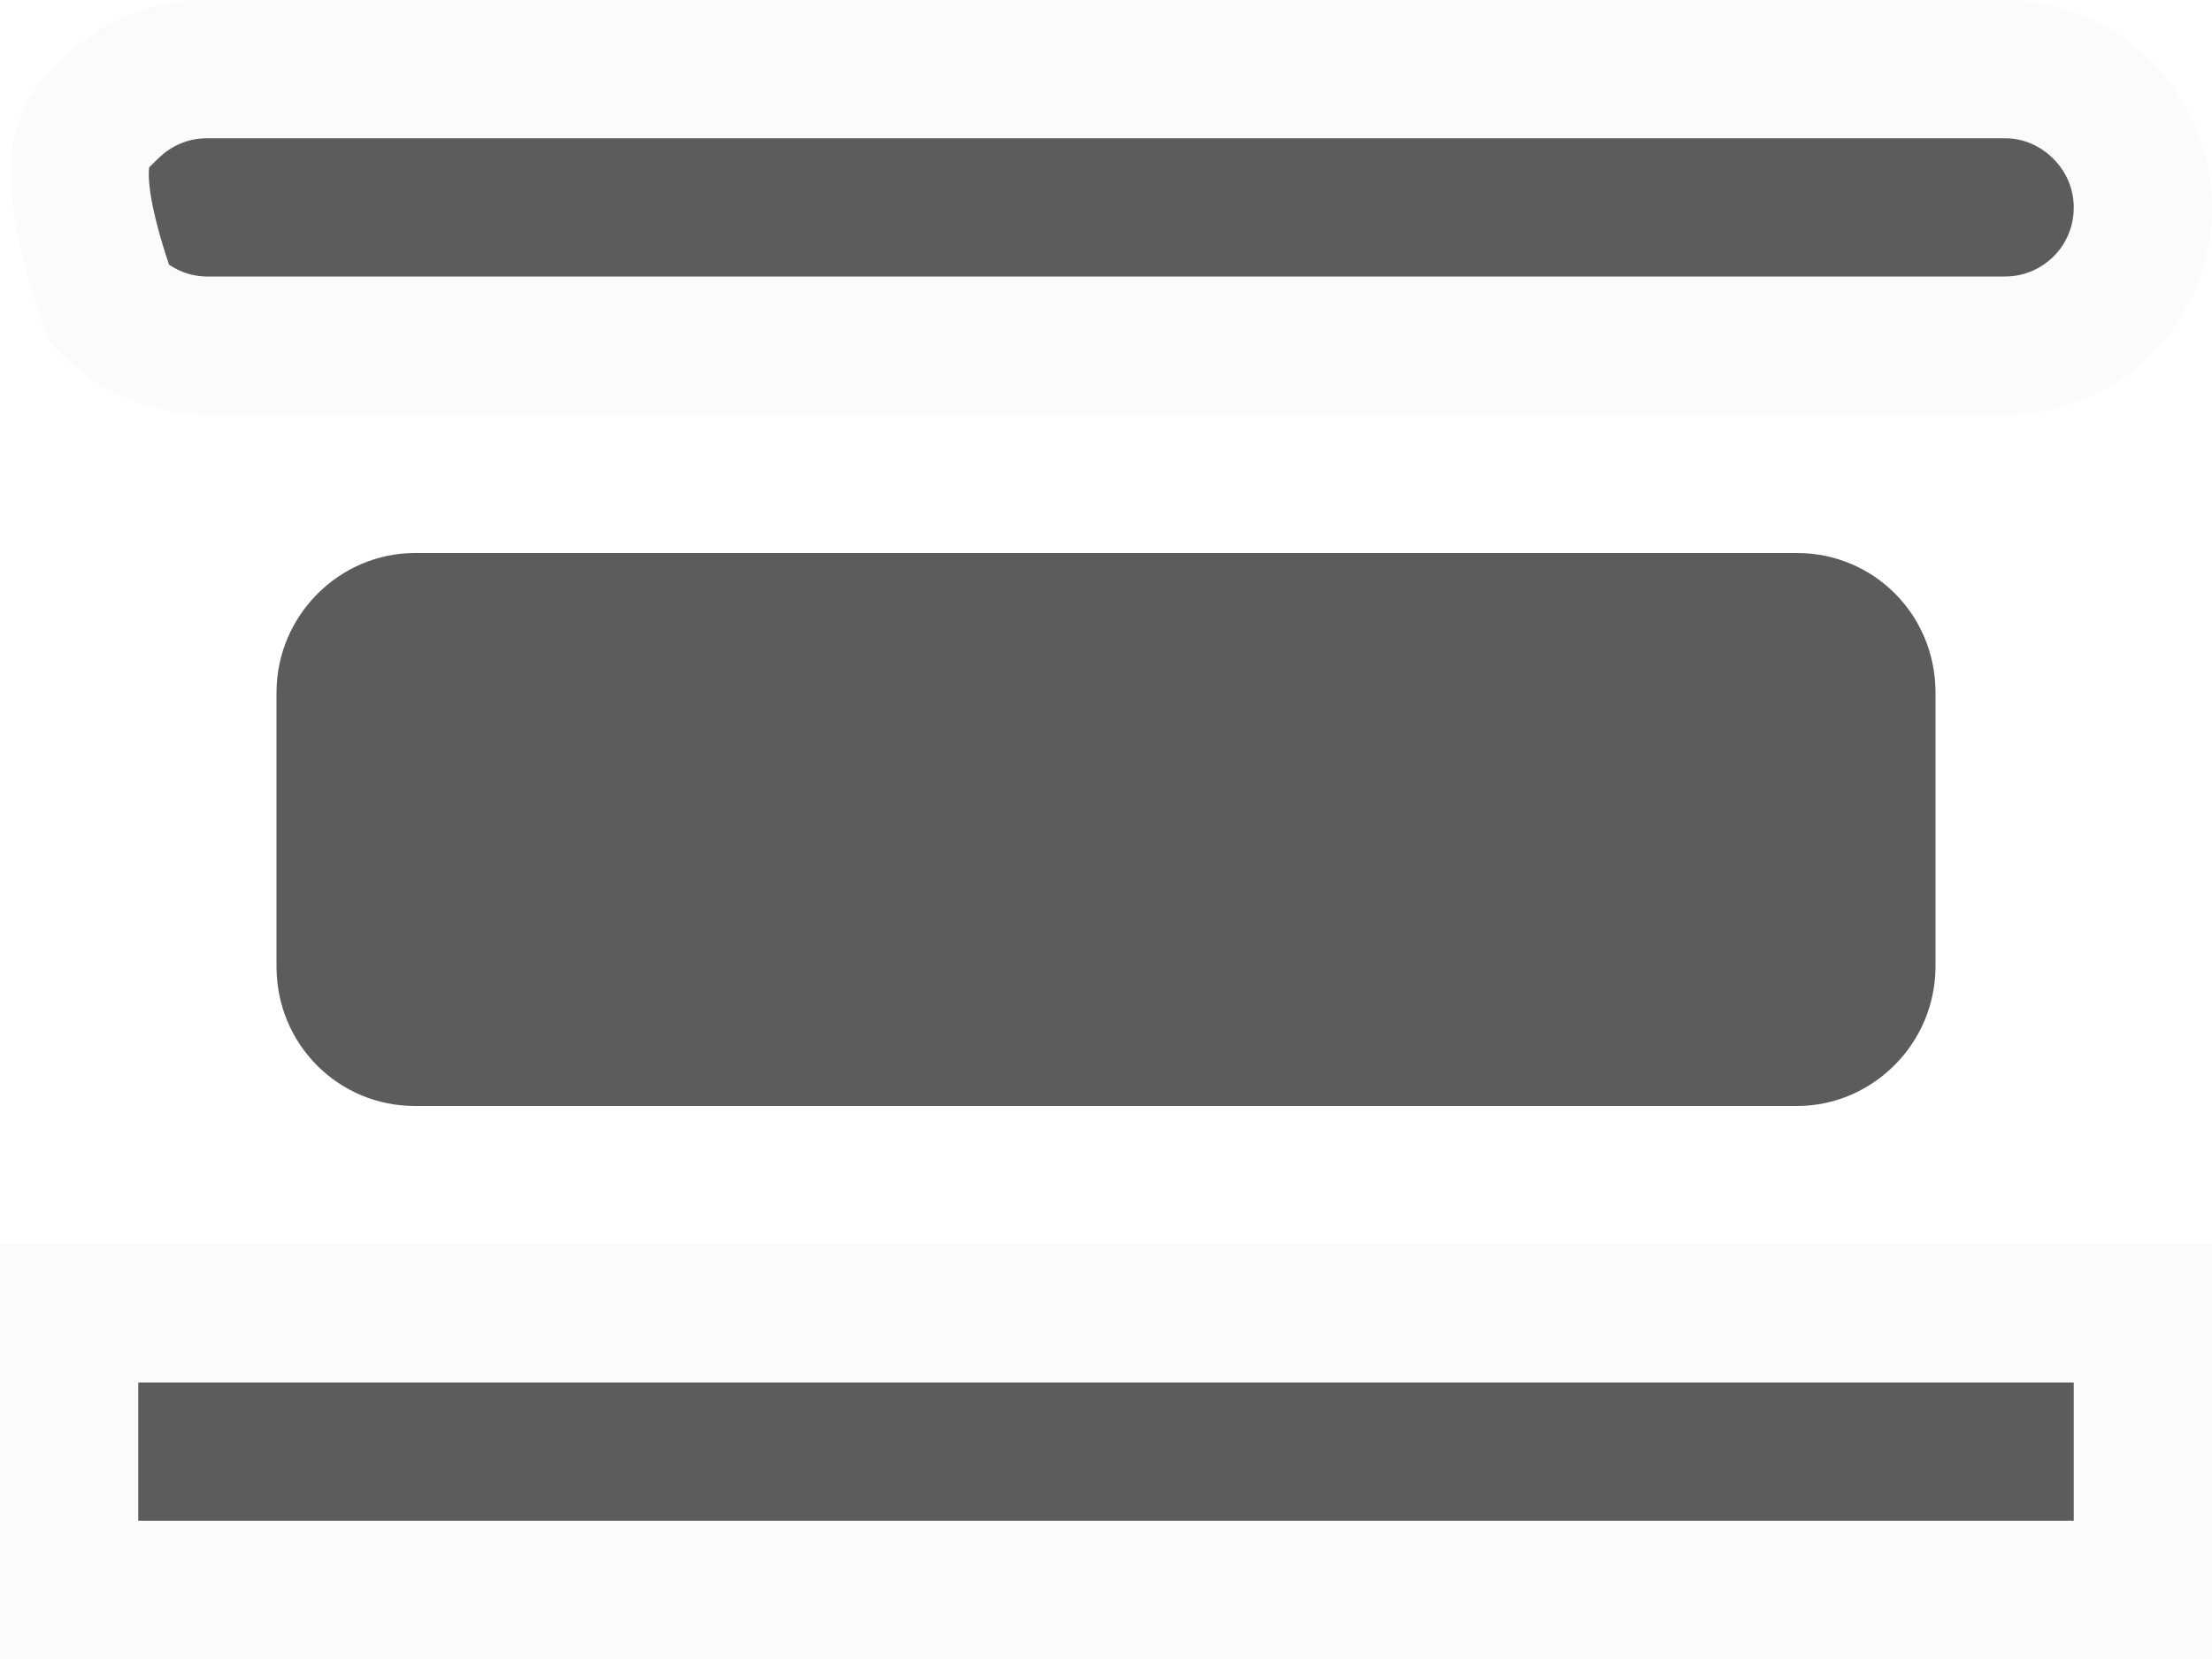
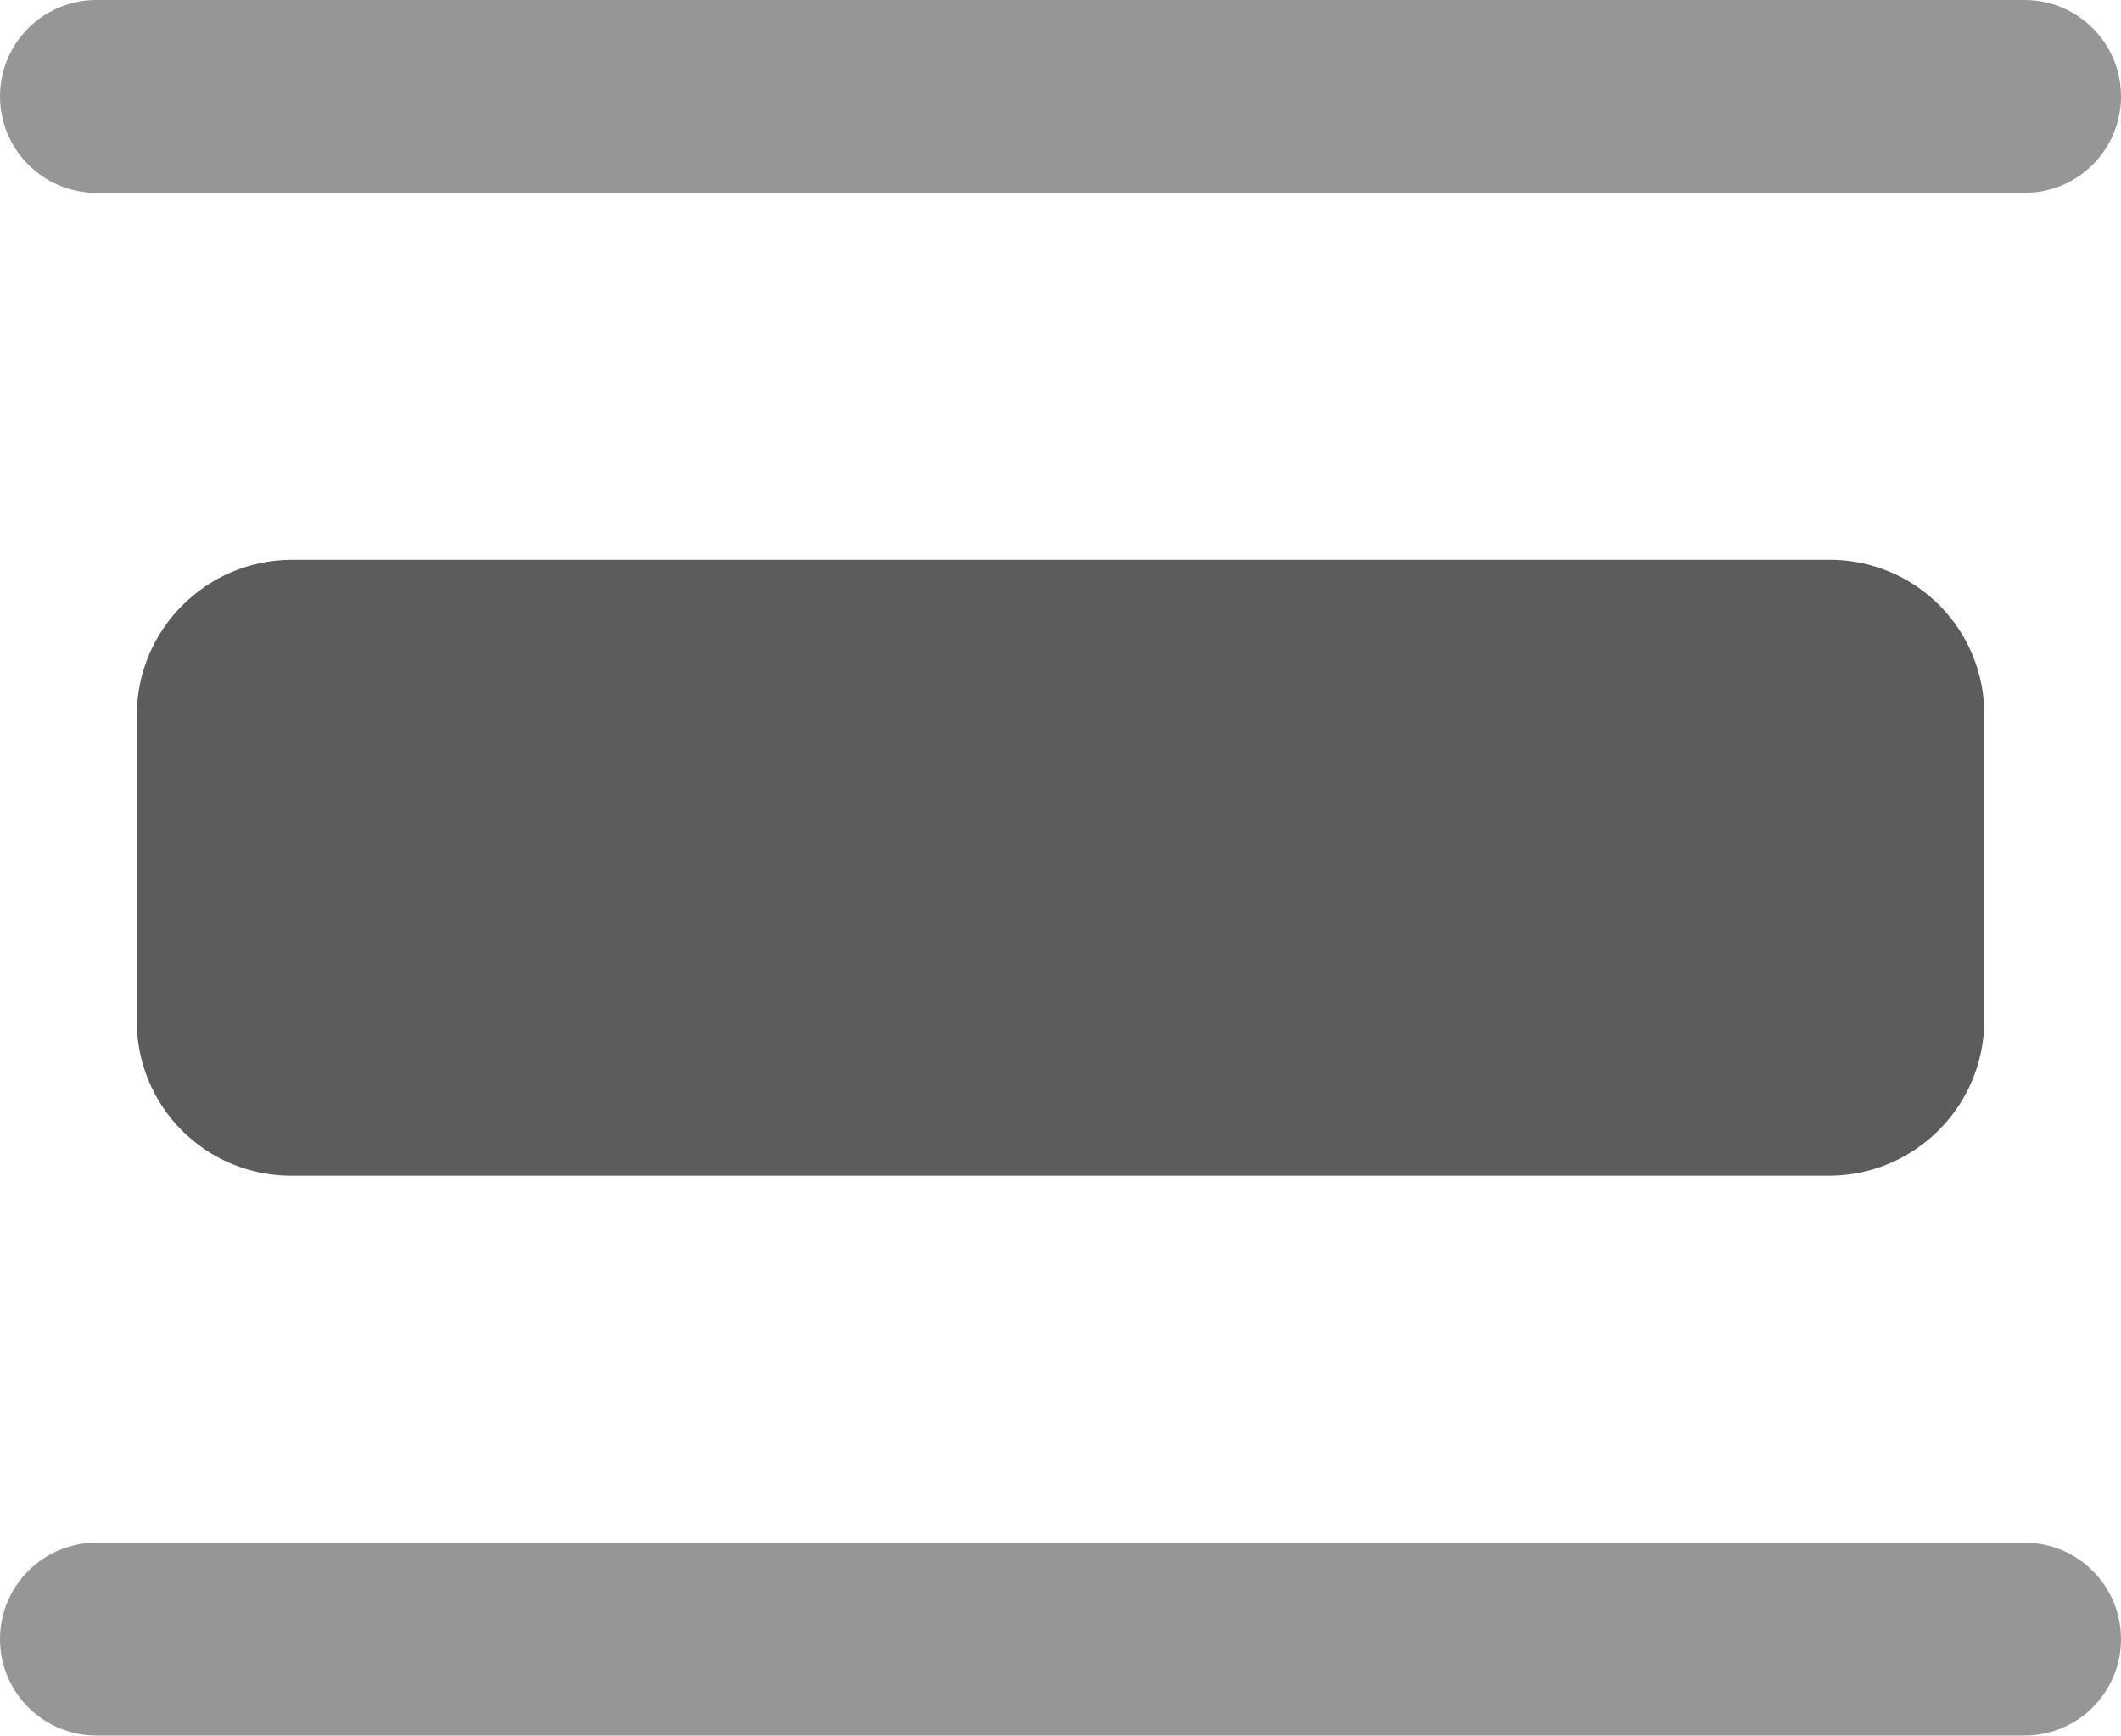
- <svg xmlns="http://www.w3.org/2000/svg" width="16" height="12" viewBox="0 0 16 12">
-   <g fill-rule="evenodd" opacity=".637">
-     <path d="M5.99 1C6.549 1 7 1.456 7 2.002v9.996C7 12.55 6.557 13 5.99 13H4.01C3.451 13 3 12.544 3 11.998V2.002C3 1.45 3.443 1 4.01 1h1.98z" transform="rotate(90 7 8)" />
-     <path stroke="#F8F8F8" d="M1.5 13.502c0 .274-.113.523-.295.704-1.132.403-1.263.151-1.412.003-.18-.18-.293-.429-.293-.707V.498c0-.274.113-.523.295-.704C-.022-.39.23-.5.5-.5c.277 0 .527.111.707.291.18.18.293.429.293.707v13.004zM10.5-.5v15h-2v-15h2z" transform="rotate(90 7 8)" />
+ <svg xmlns="http://www.w3.org/2000/svg" width="22" height="18" viewBox="0 0 22 18">
+   <g id="icon-hdist" transform="translate(22.977) rotate(90)" opacity="0.637">
+     <path id="Path_16" data-name="Path 16" d="M7.775,1A1.613,1.613,0,0,1,9.388,2.6V18.563a1.6,1.6,0,0,1-1.613,1.6H4.613A1.613,1.613,0,0,1,3,18.563V2.6A1.6,1.6,0,0,1,4.613,1Z" transform="translate(2.806 1.395)" fill-rule="evenodd" />
+     <rect id="Rectangle_52" data-name="Rectangle 52" width="2" height="22" rx="1" transform="translate(2 22.977) rotate(180)" fill="#5b5b5b" />
+     <rect id="Rectangle_53" data-name="Rectangle 53" width="2" height="22" rx="1" transform="translate(18 22.977) rotate(180)" fill="#5b5b5b" />
  </g>
</svg>
